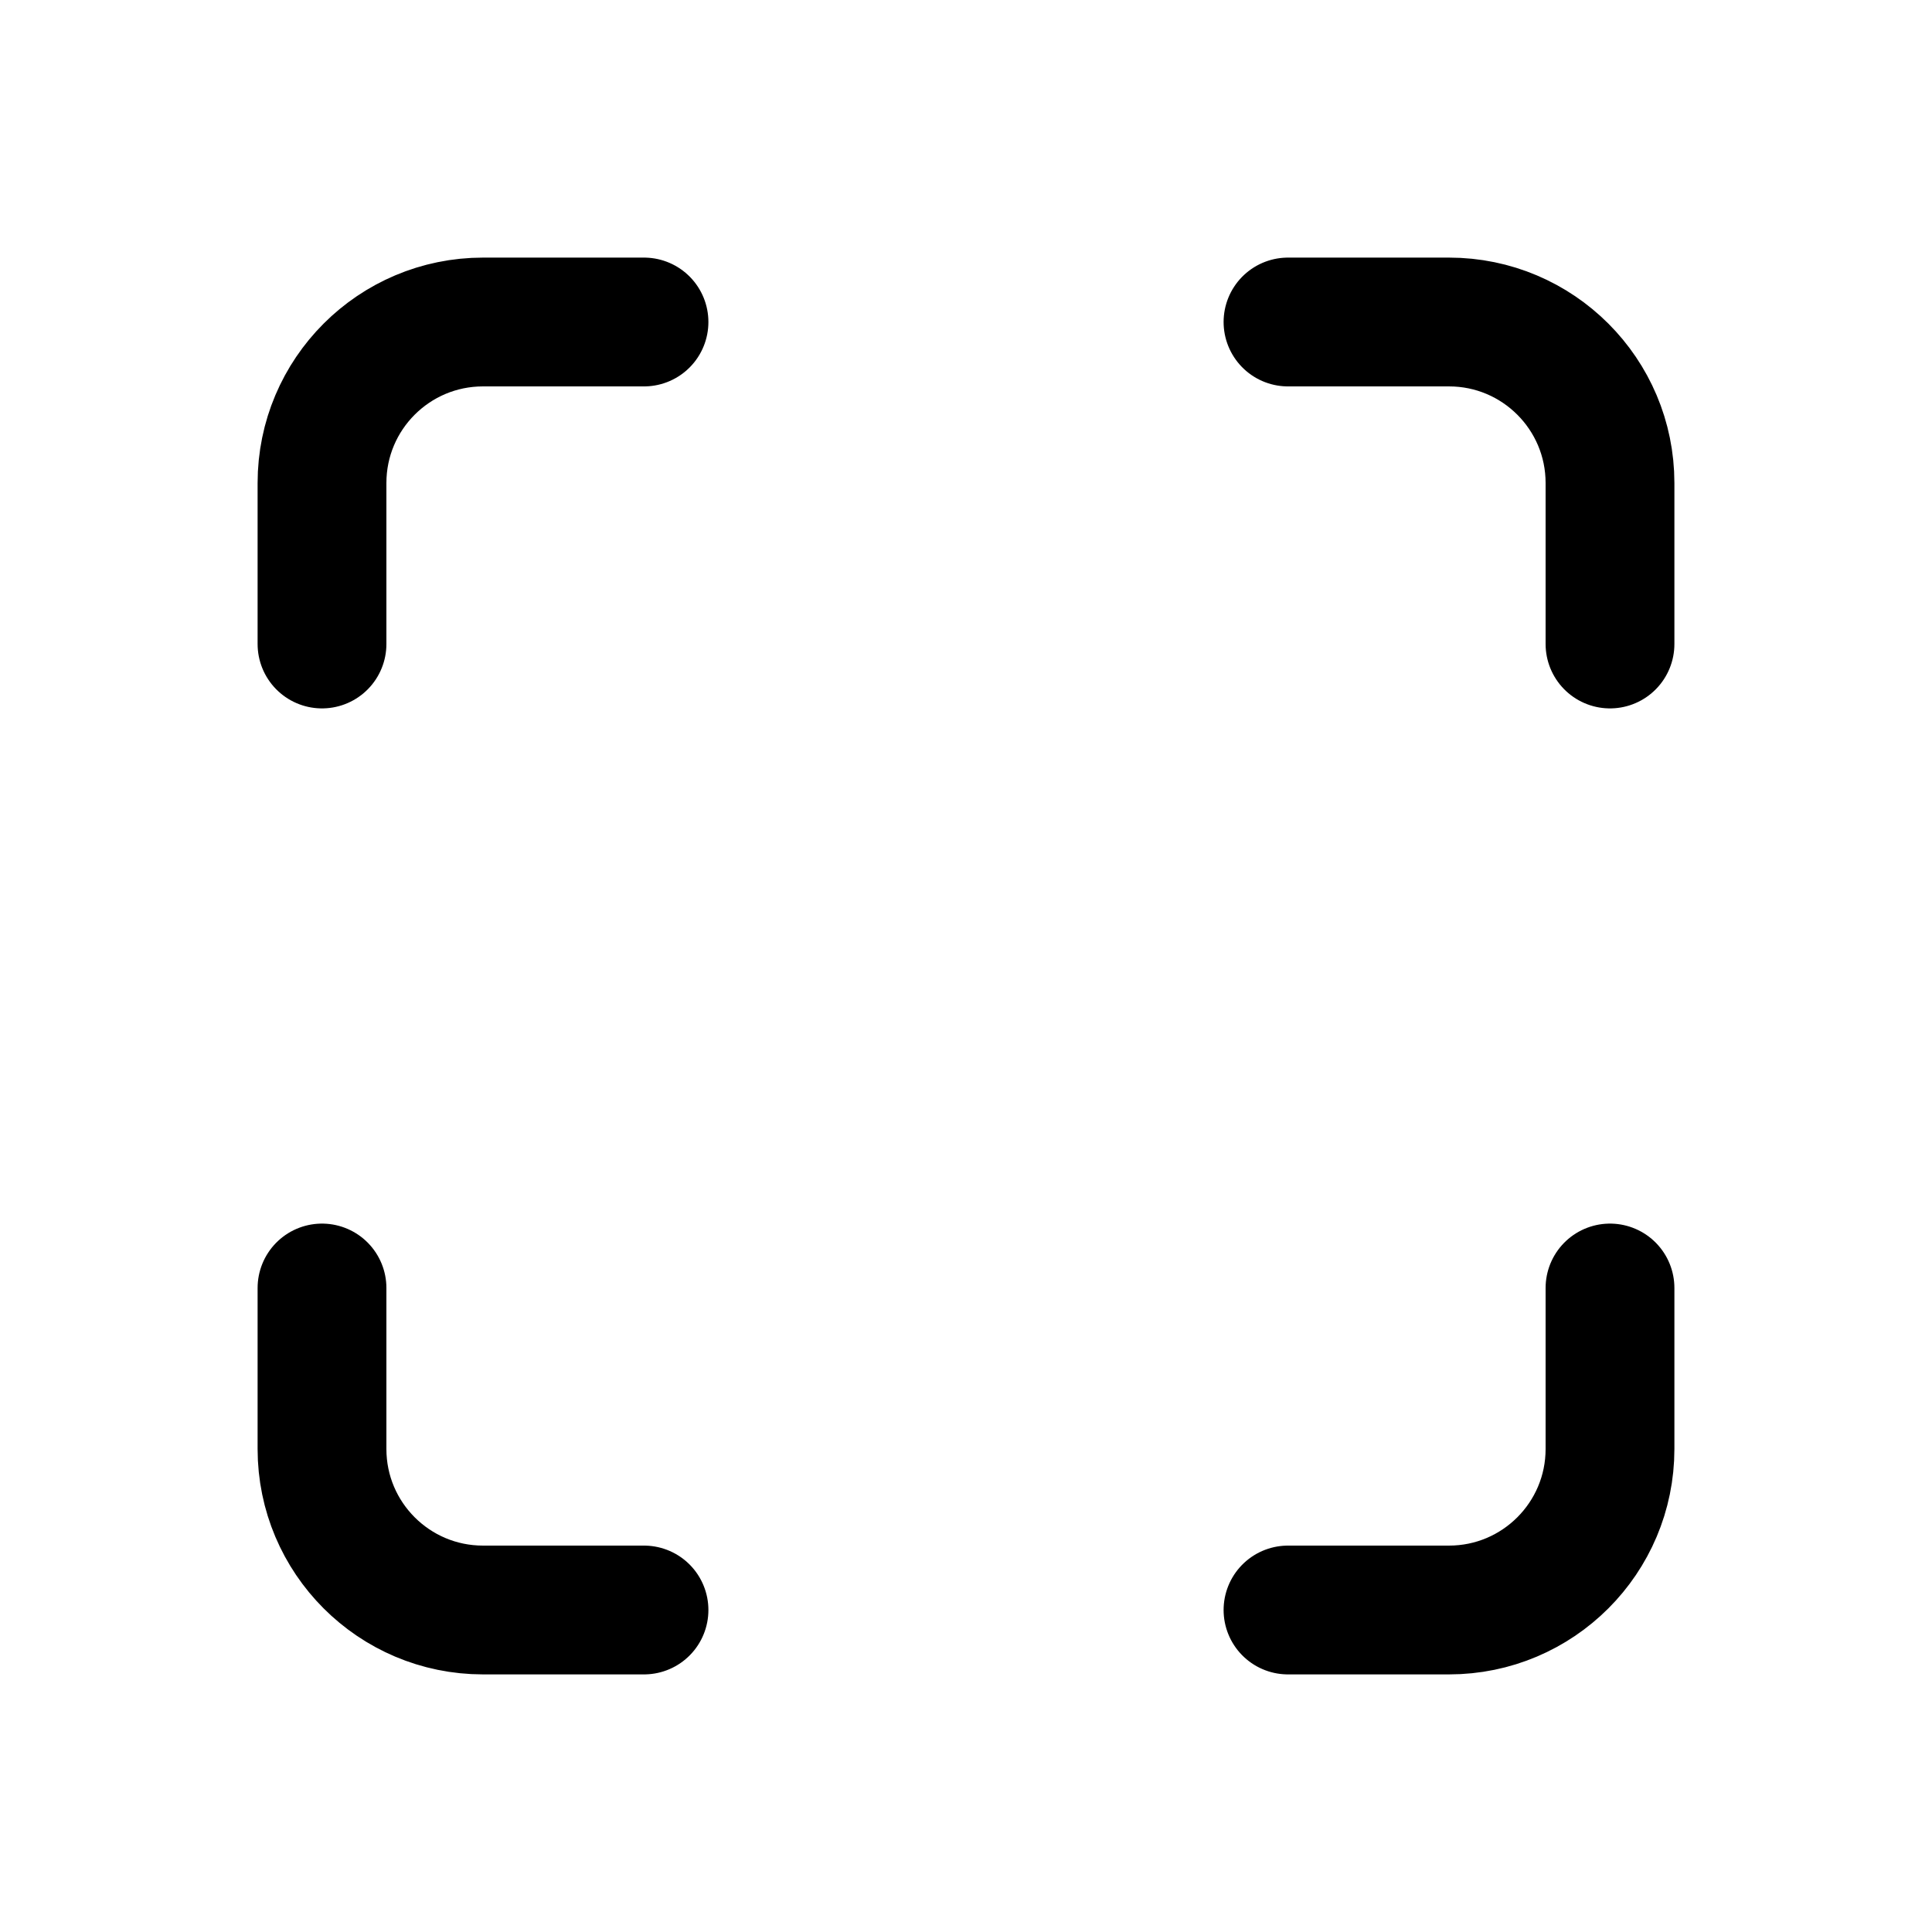
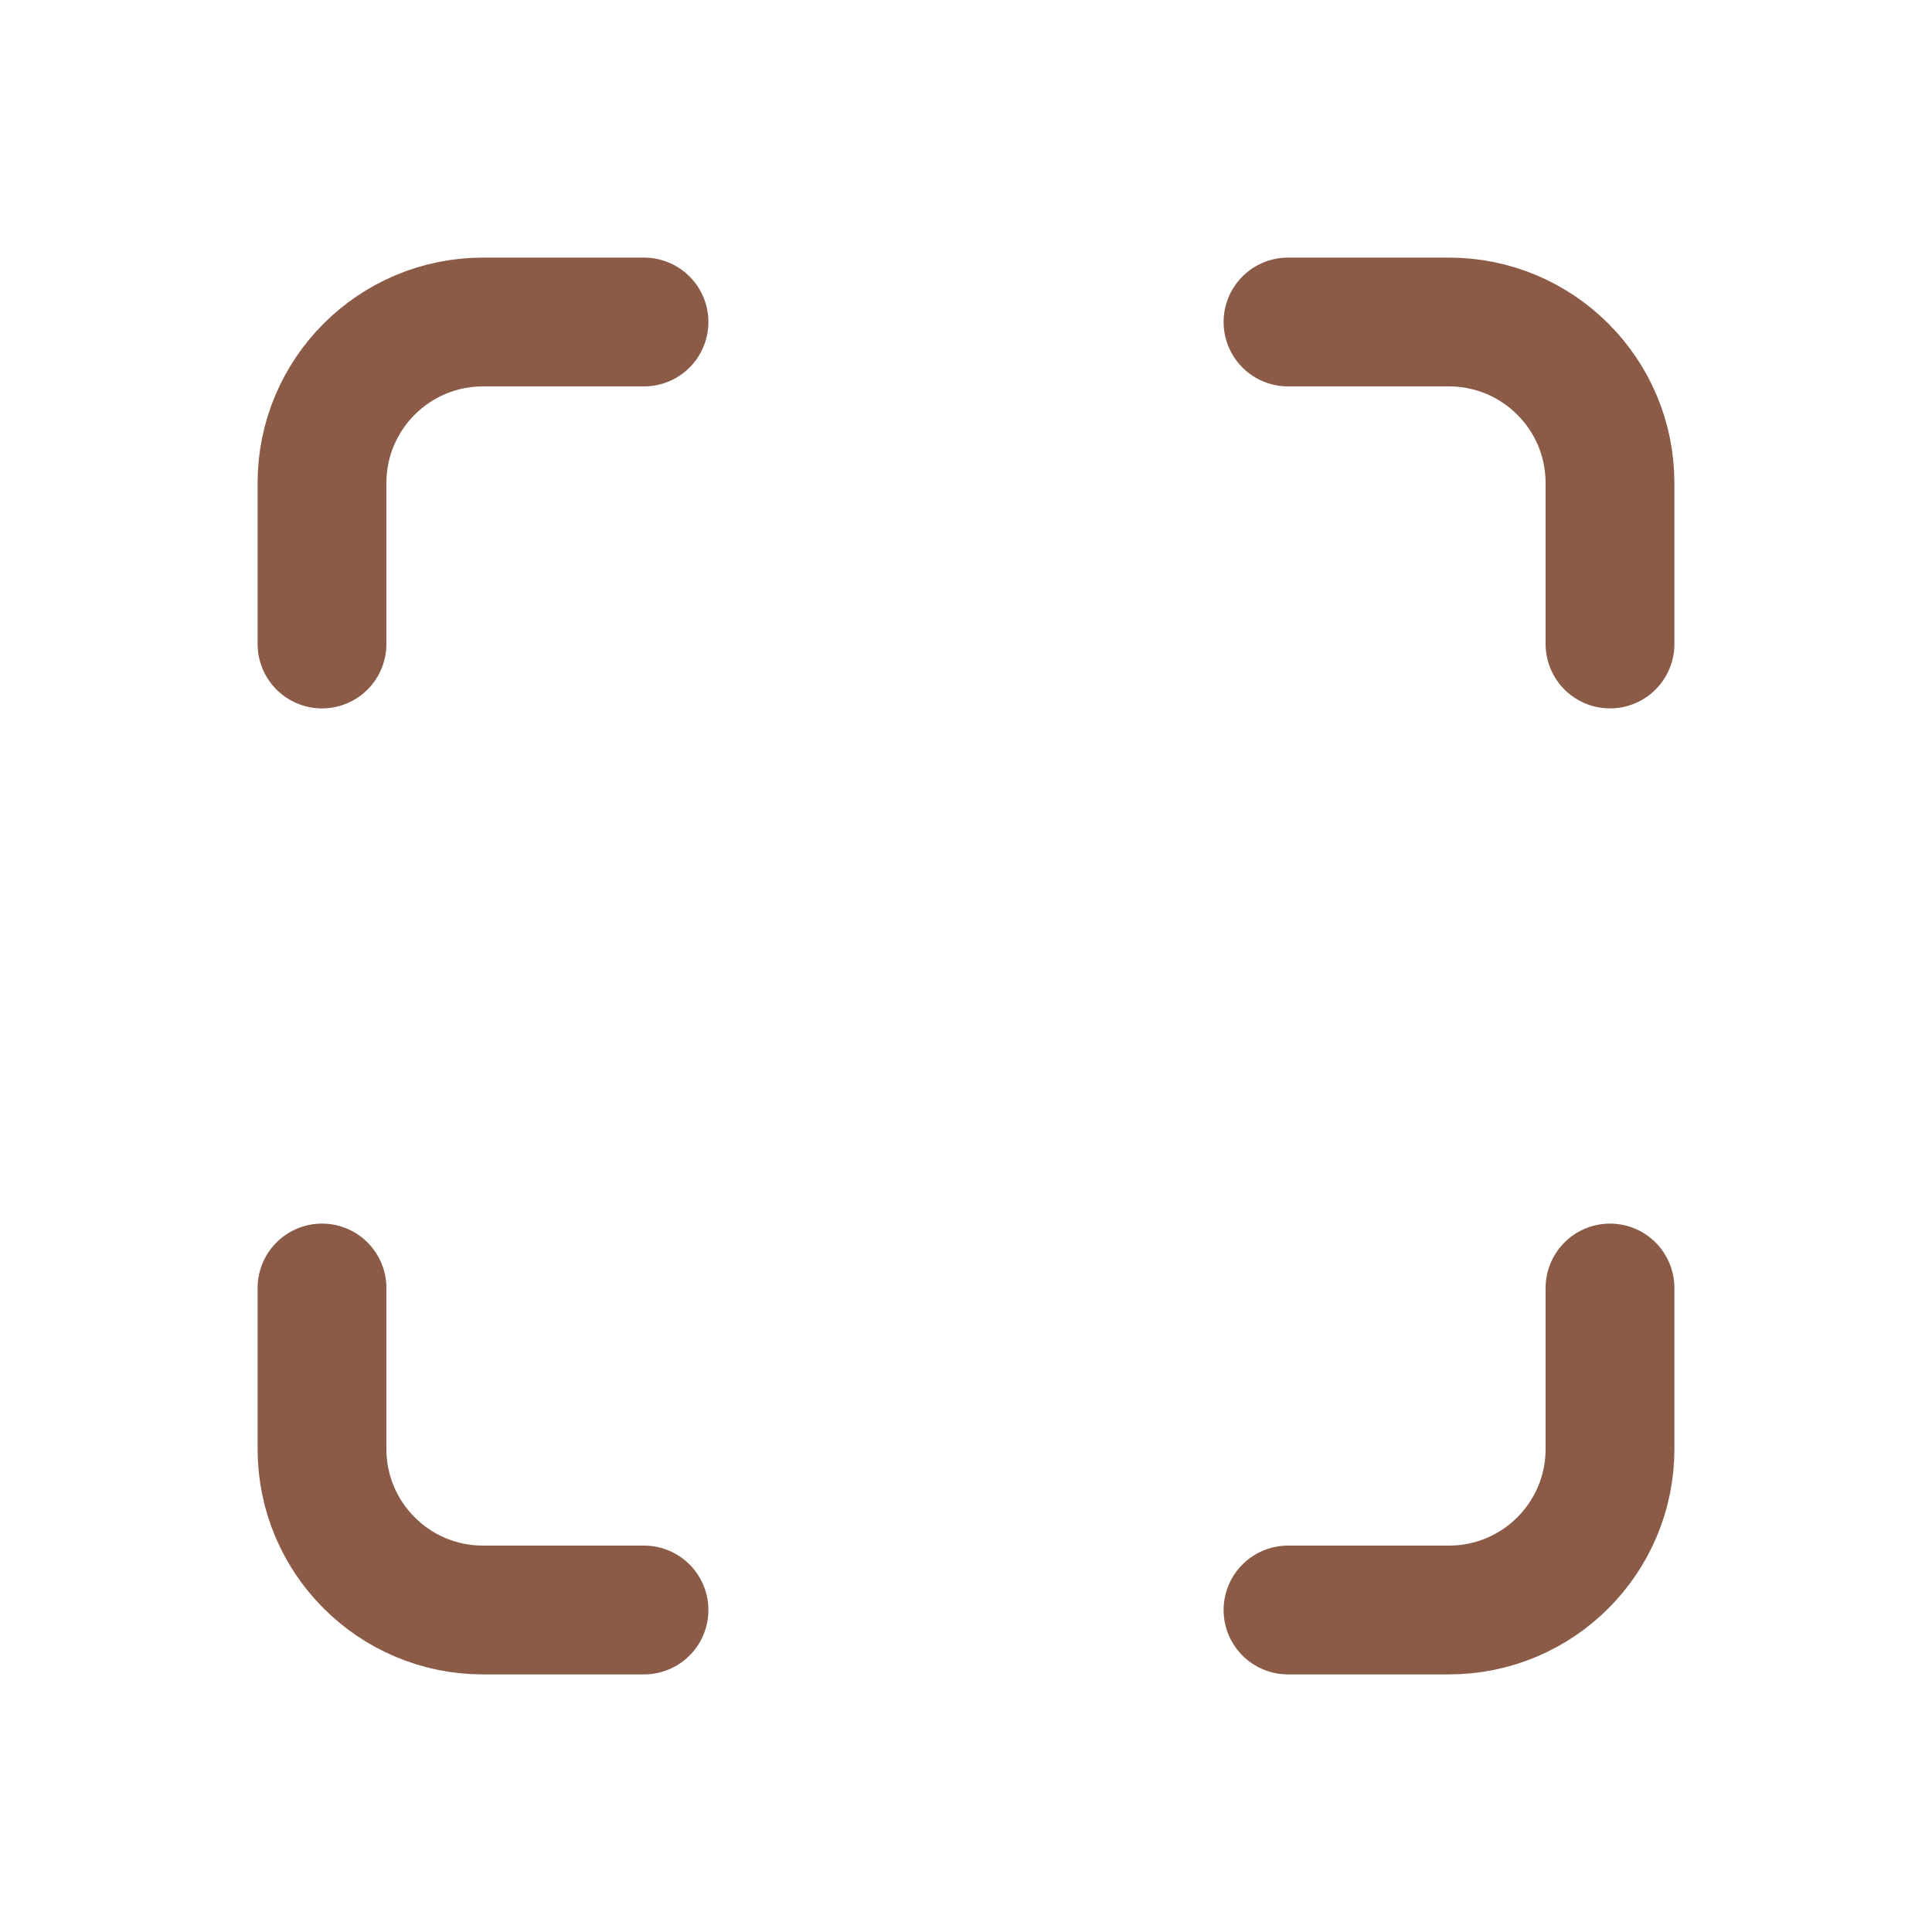
<svg xmlns="http://www.w3.org/2000/svg" width="30" height="30">
  <g fill="none" fill-rule="evenodd">
    <path d="M0 0h30v30H0z" />
-     <path d="M5 10V7.5A2.5 2.5 0 0 1 7.5 5H10M5 20v2.5A2.5 2.5 0 0 0 7.5 25H10M20 5h2.5A2.5 2.5 0 0 1 25 7.5V10M20 25h2.5a2.5 2.5 0 0 0 2.5-2.5V20" stroke="#000" stroke-width="2" stroke-linecap="round" stroke-linejoin="round" />
+     <path d="M5 10V7.5A2.5 2.5 0 0 1 7.5 5H10M5 20v2.5A2.5 2.5 0 0 0 7.5 25H10M20 5h2.5A2.5 2.5 0 0 1 25 7.5V10M20 25h2.5a2.5 2.5 0 0 0 2.5-2.5V20" stroke="#8b5b48" stroke-width="2" stroke-linecap="round" stroke-linejoin="round" />
  </g>
</svg>
